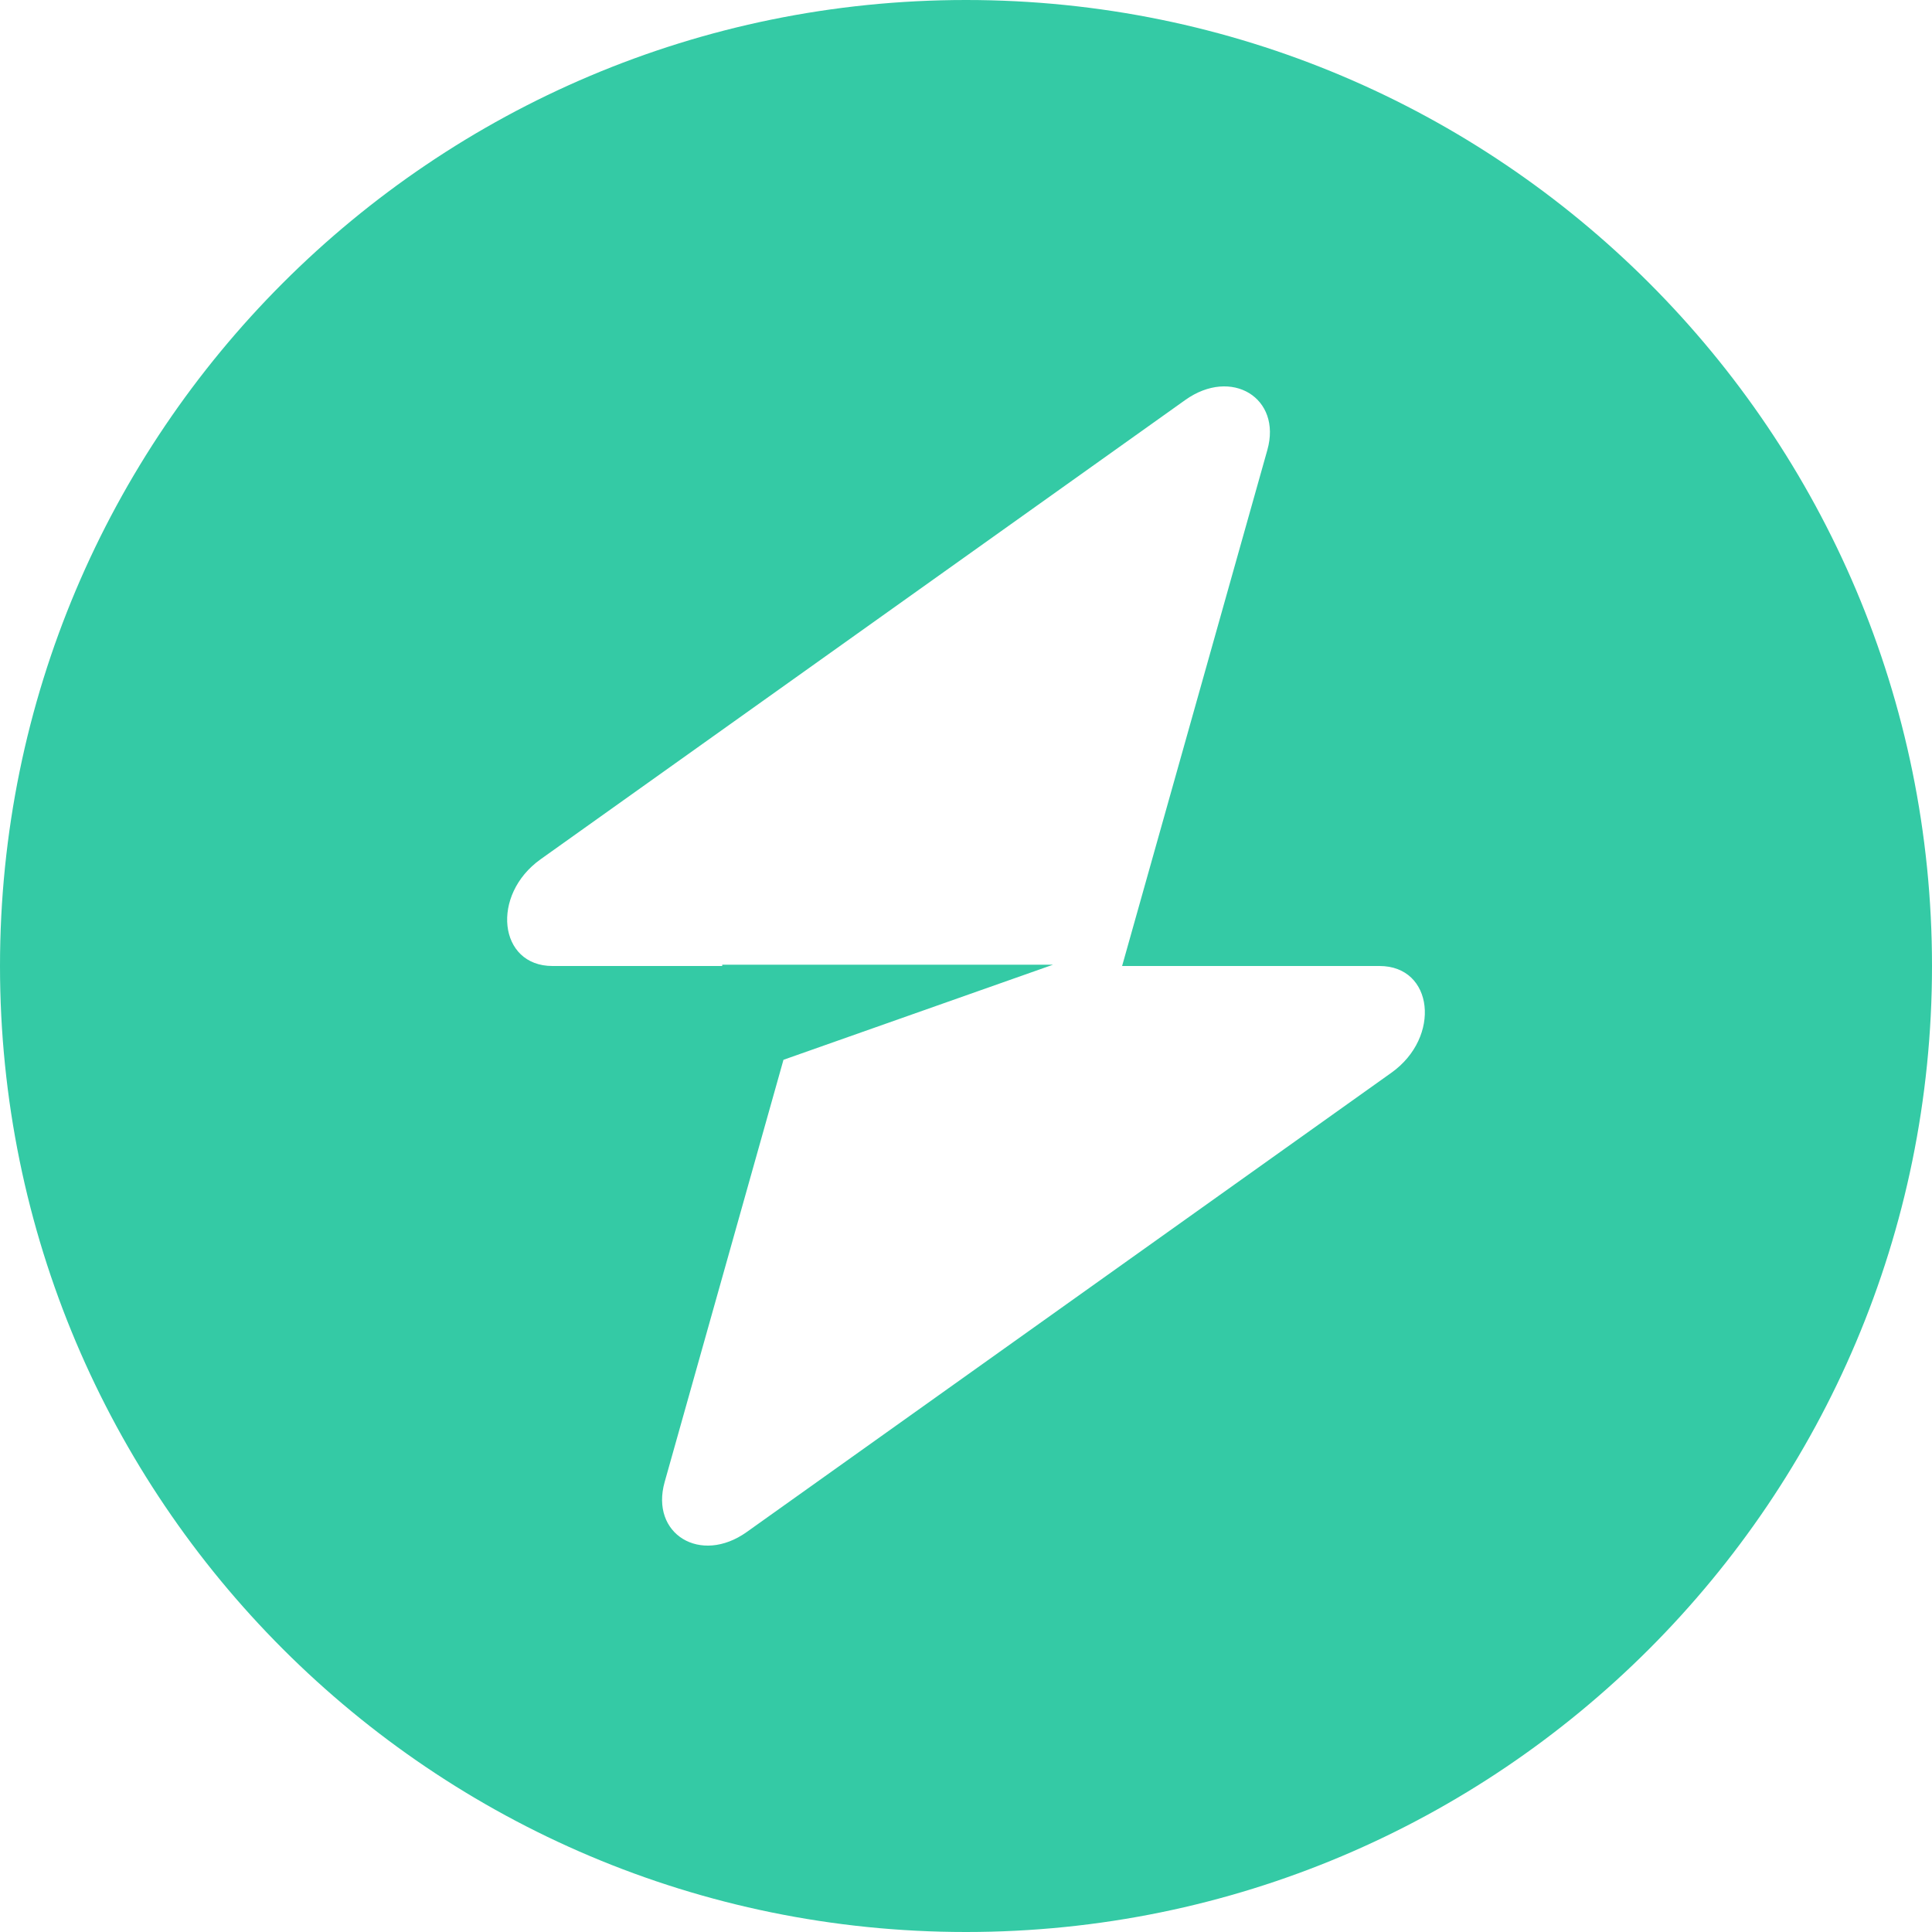
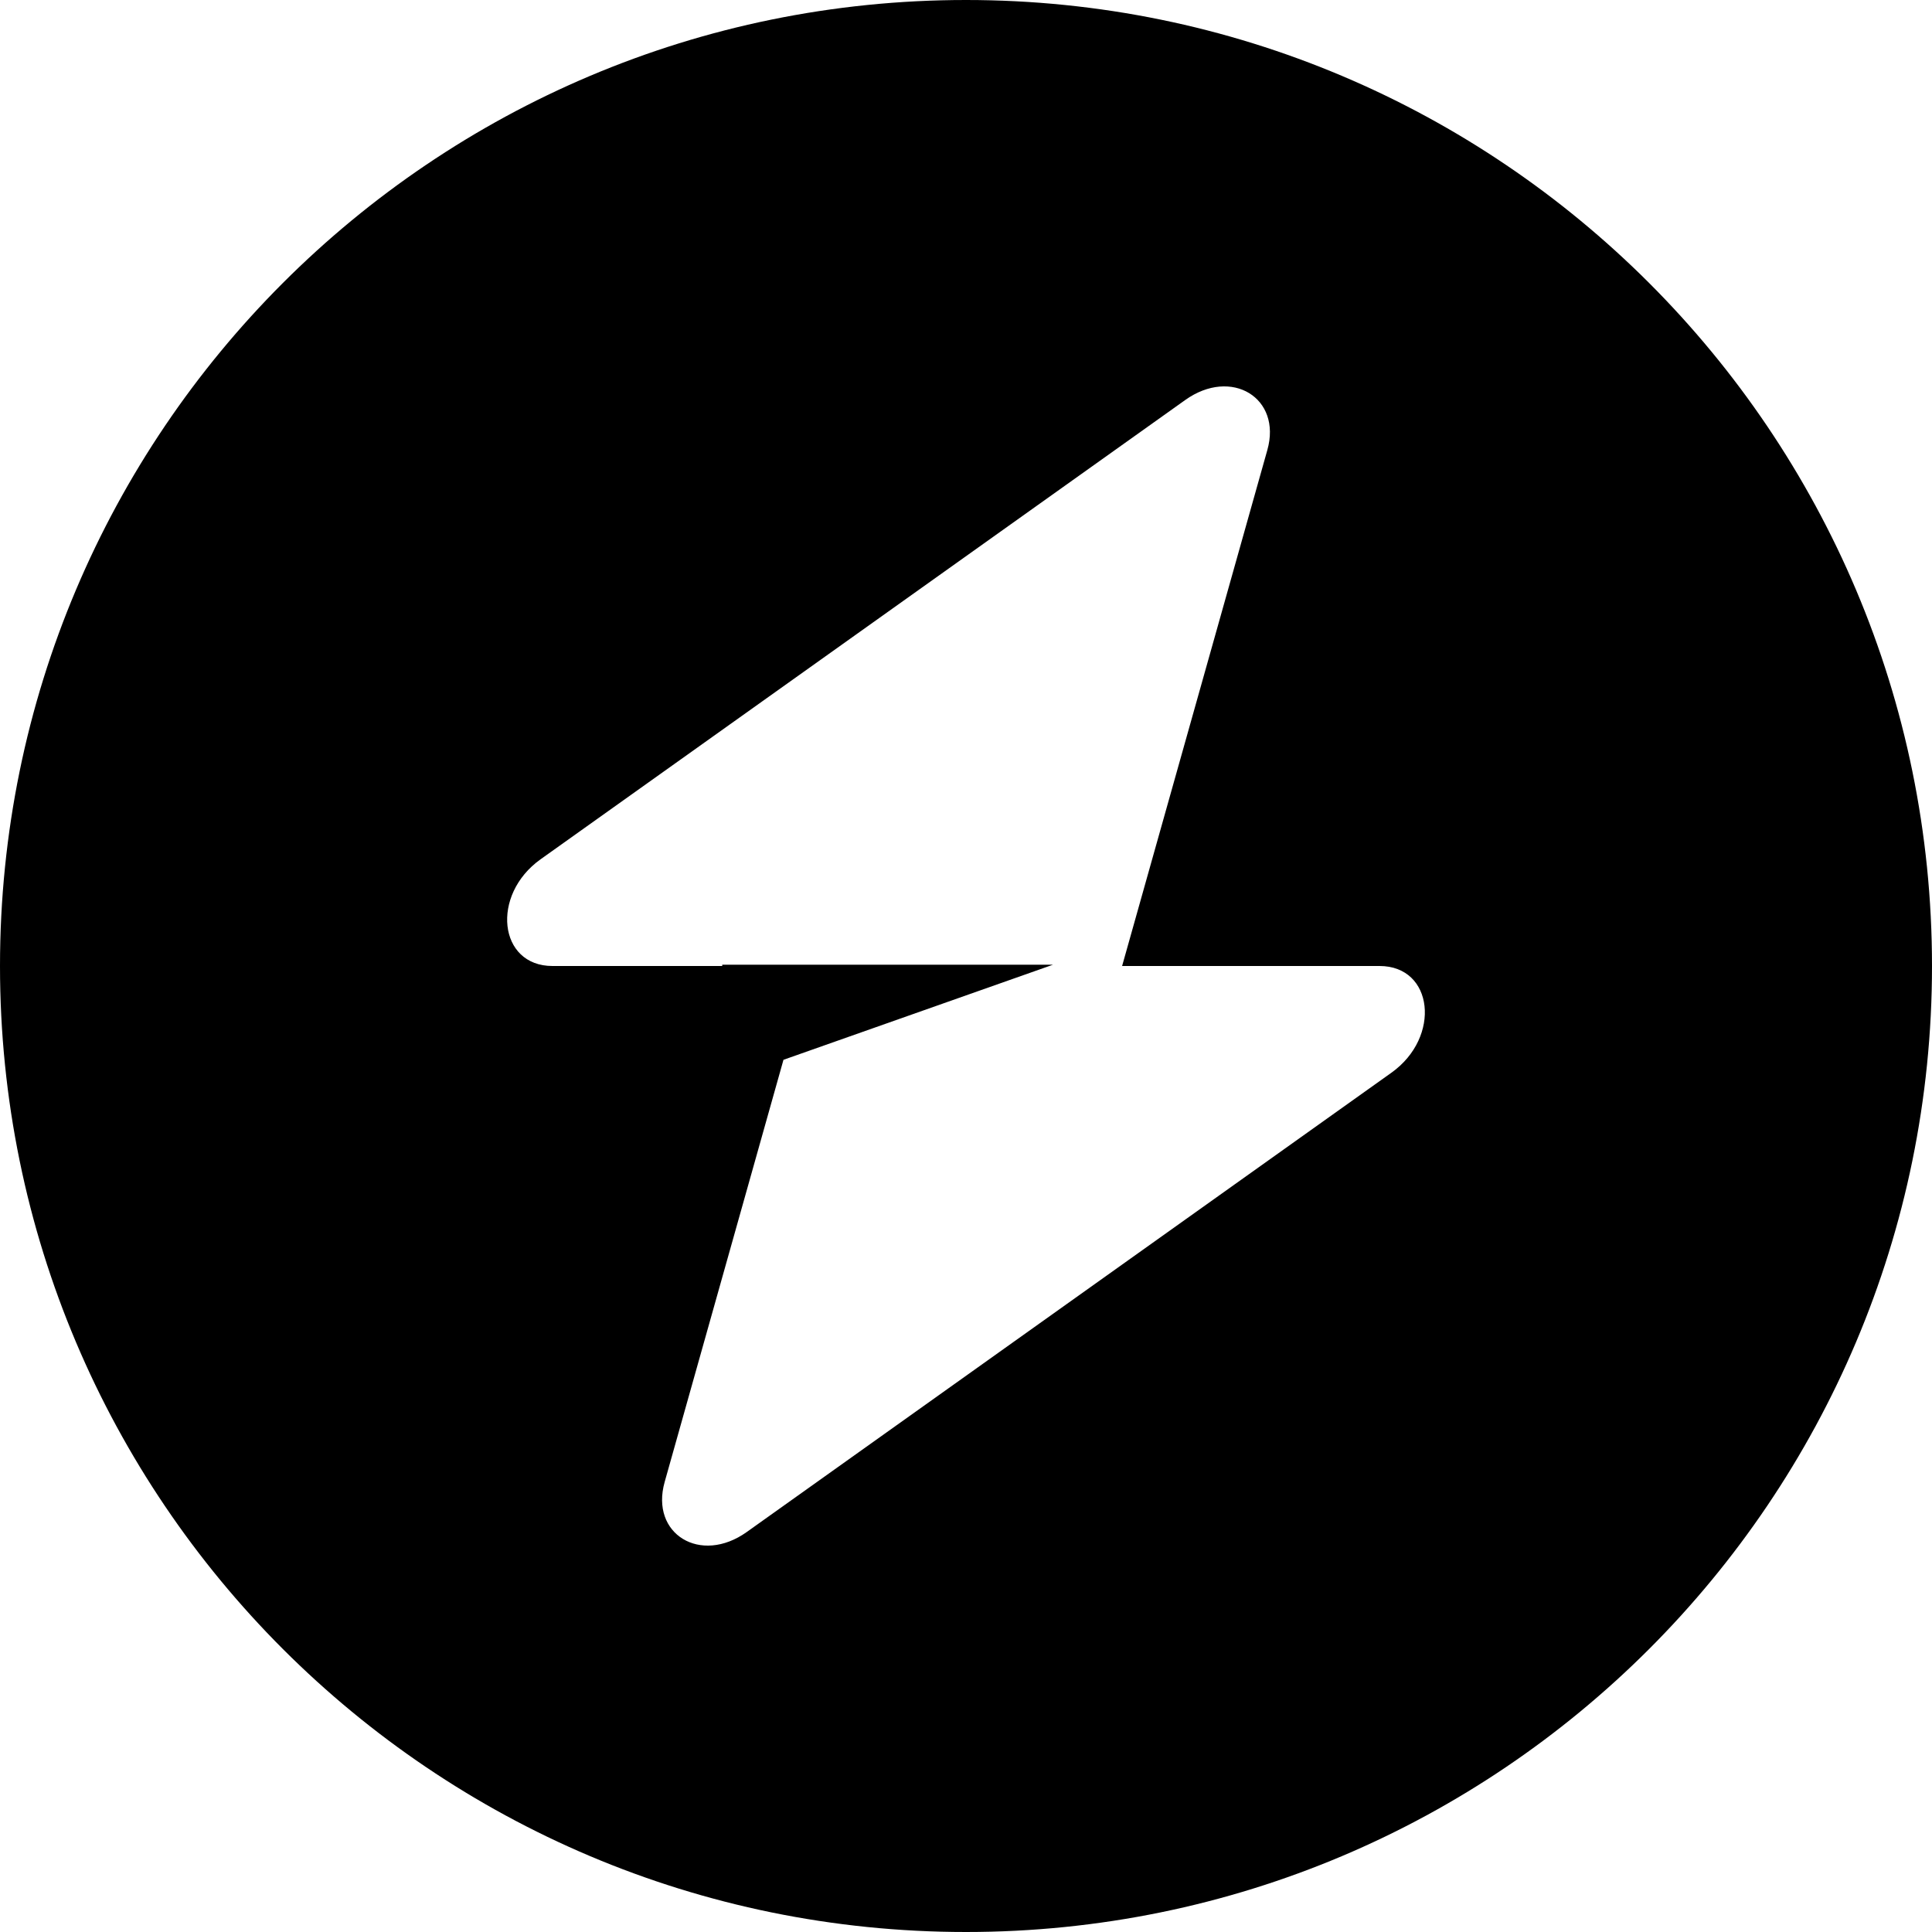
<svg xmlns="http://www.w3.org/2000/svg" width="40" height="40" viewBox="0 0 40 40" fill="none">
-   <path fill-rule="evenodd" clip-rule="evenodd" d="M20 40C31.046 40 40 31.046 40 20C40 8.954 31.046 0 20 0C8.954 0 0 8.954 0 20C0 31.046 8.954 40 20 40ZM26.239 9.317C26.543 8.238 25.496 7.6 24.54 8.281L11.193 17.79C10.156 18.528 10.319 20 11.438 20H14.953V19.973H21.802L16.221 21.942L13.761 30.683C13.457 31.762 14.504 32.4 15.46 31.719L28.807 22.21C29.844 21.472 29.681 20 28.562 20H23.232L26.239 9.317Z" fill="#34CAA5" />
+   <path fill-rule="evenodd" clip-rule="evenodd" d="M20 40C31.046 40 40 31.046 40 20C40 8.954 31.046 0 20 0C8.954 0 0 8.954 0 20C0 31.046 8.954 40 20 40ZM26.239 9.317C26.543 8.238 25.496 7.6 24.54 8.281L11.193 17.79C10.156 18.528 10.319 20 11.438 20H14.953V19.973H21.802L16.221 21.942L13.761 30.683C13.457 31.762 14.504 32.4 15.46 31.719L28.807 22.21C29.844 21.472 29.681 20 28.562 20H23.232L26.239 9.317Z" fill="currentColor" />
</svg>
